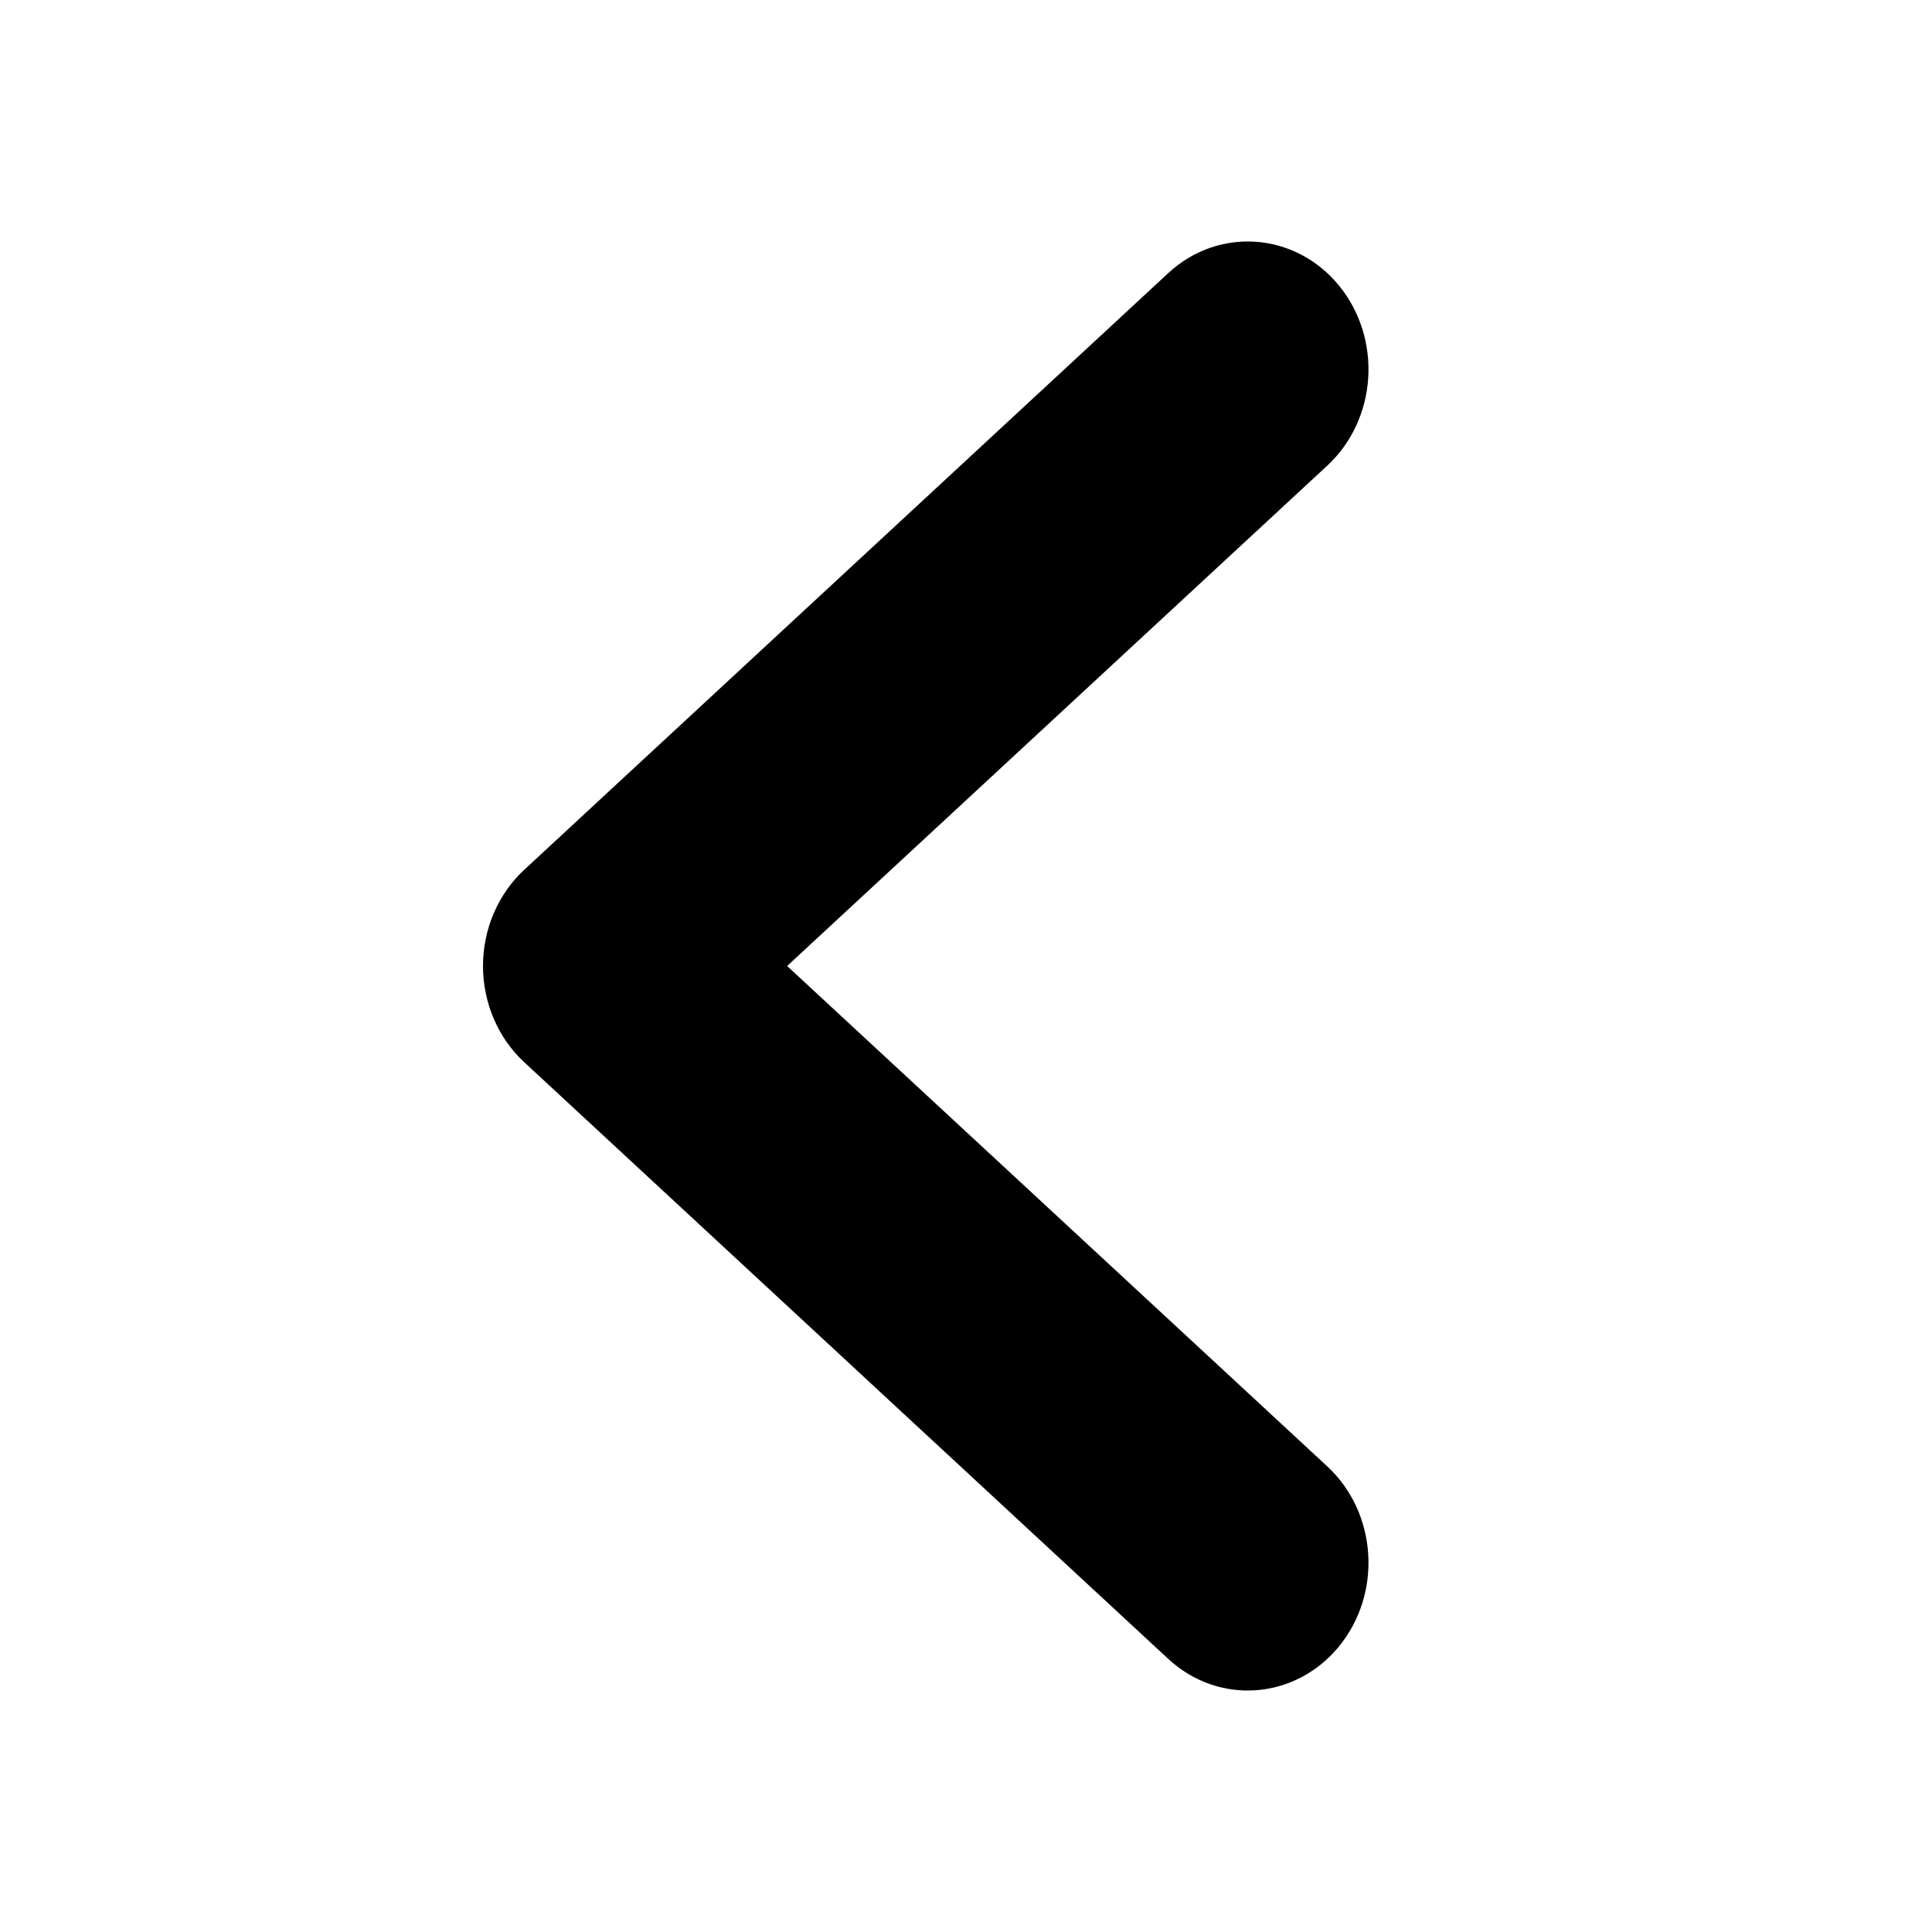
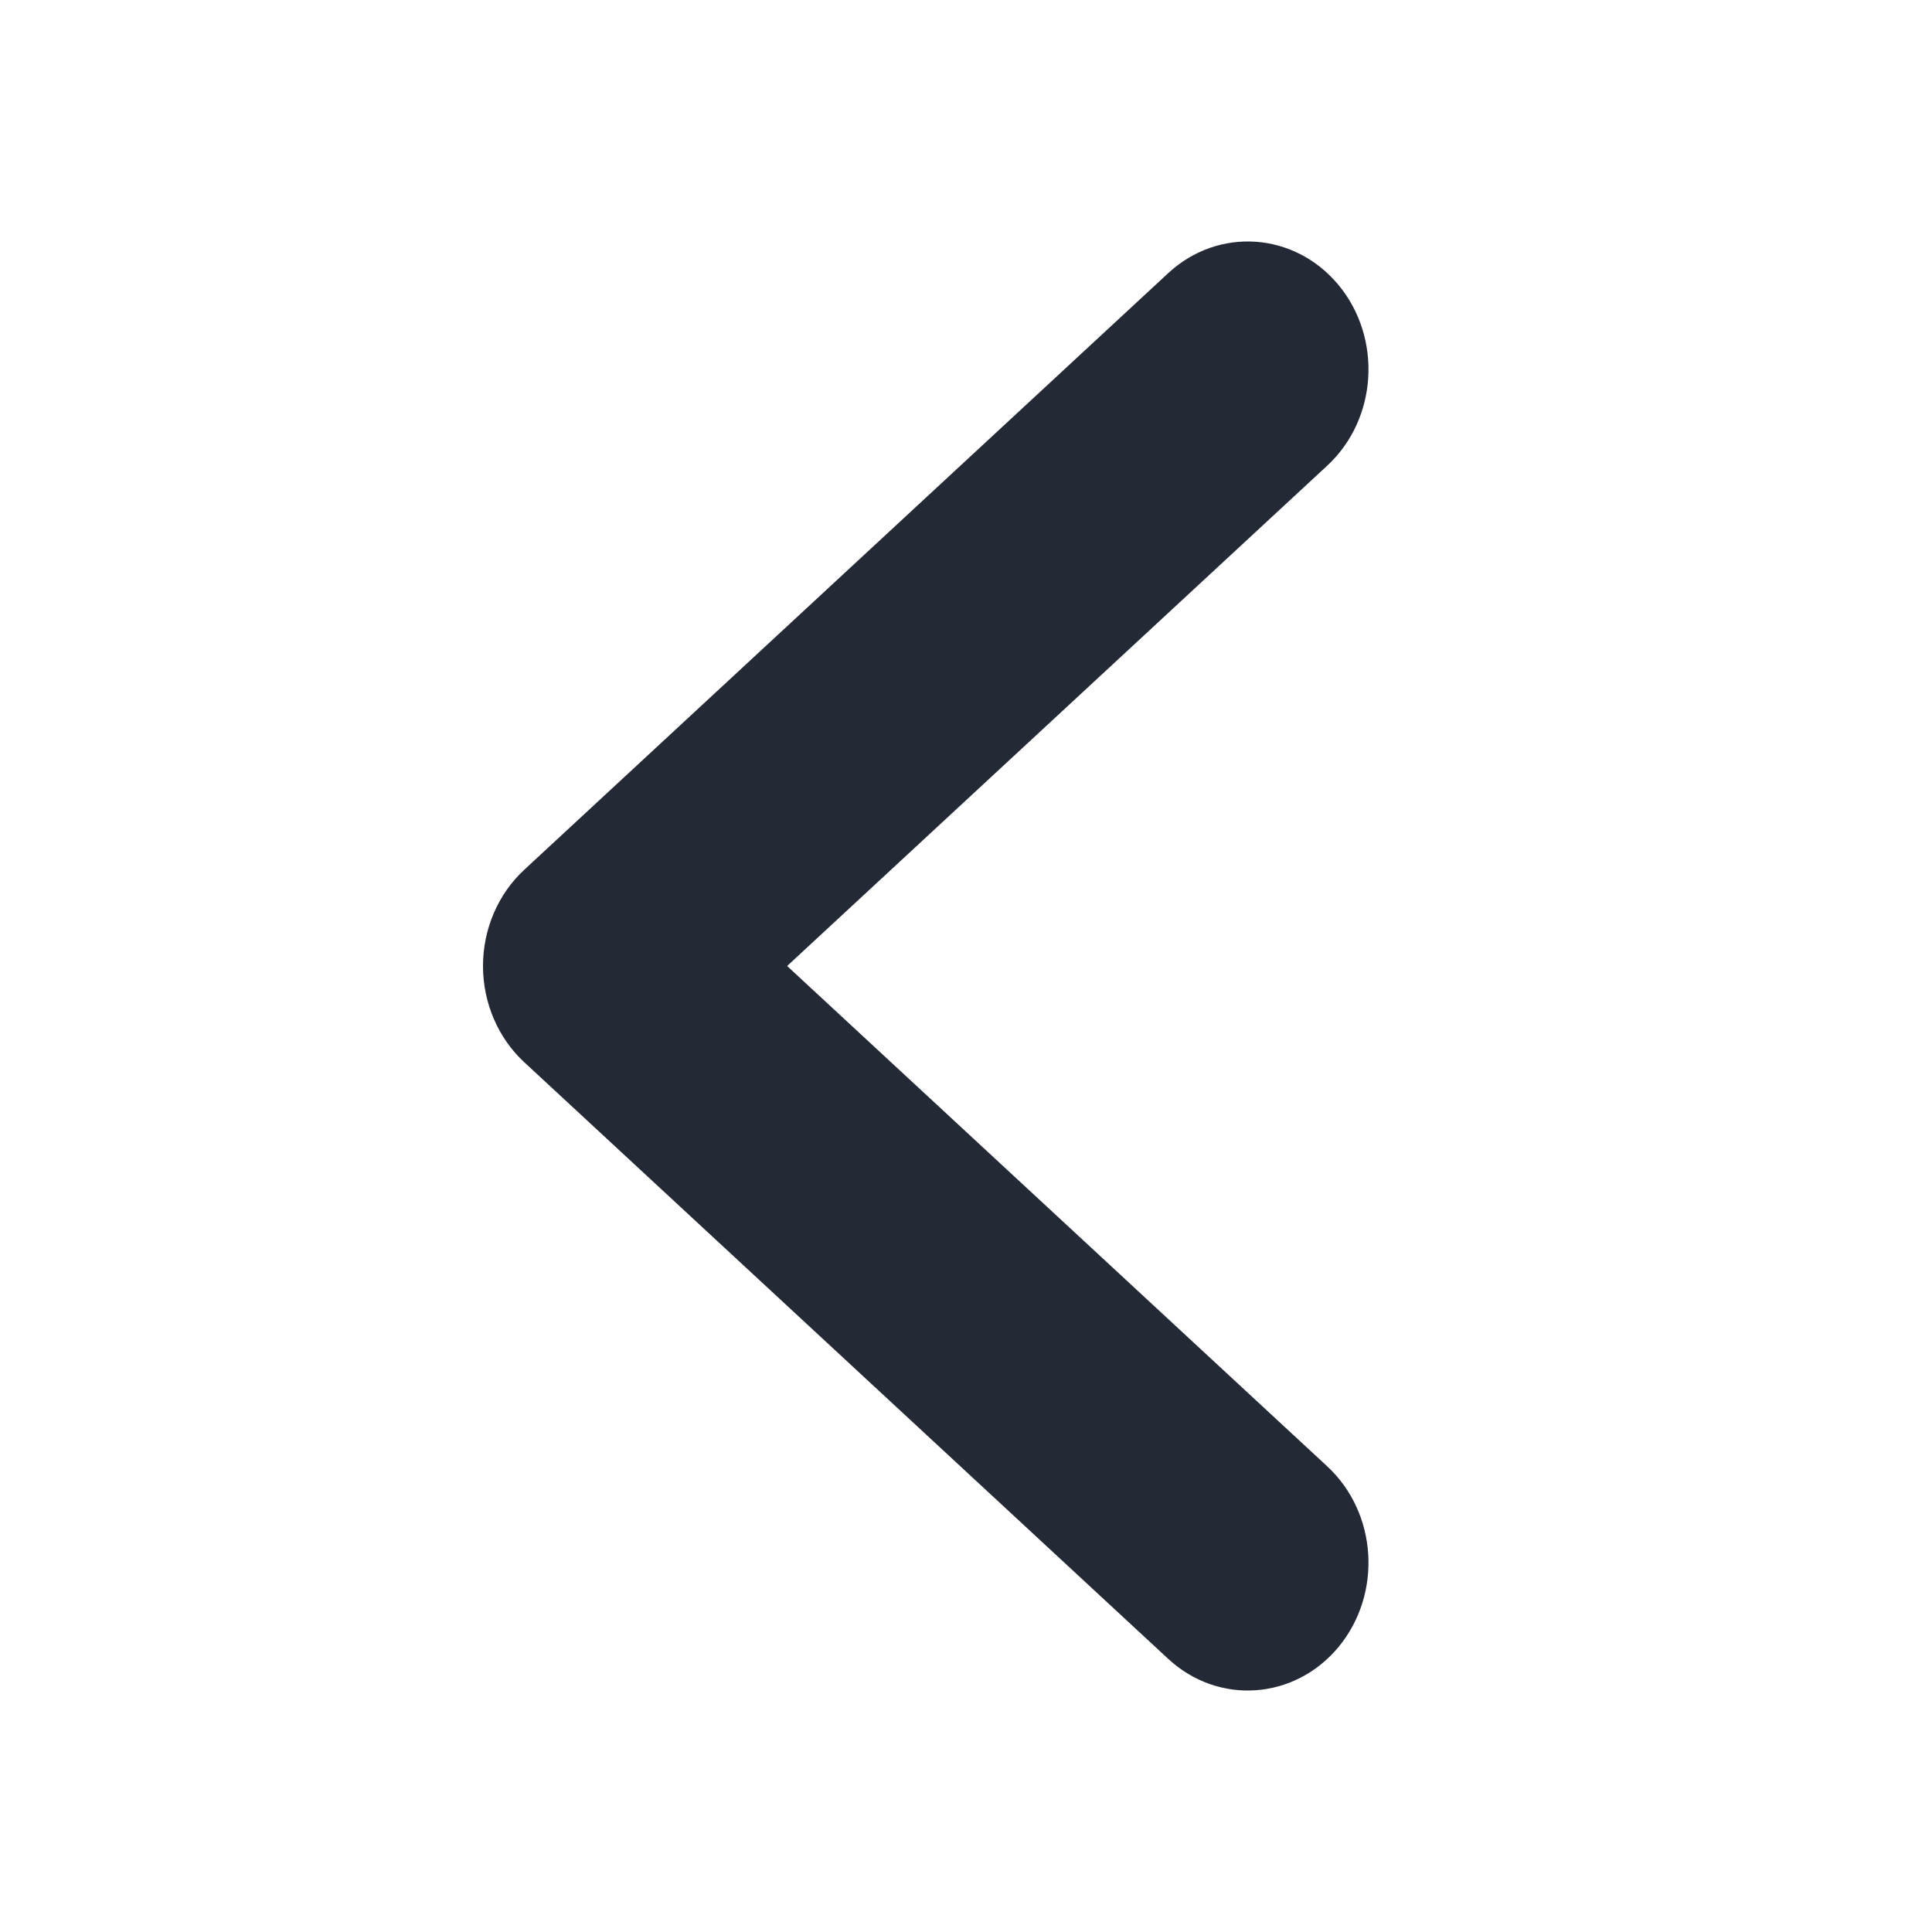
<svg xmlns="http://www.w3.org/2000/svg" width="24" height="24" viewBox="0 0 24 24" fill="none">
-   <path fill-rule="evenodd" clip-rule="evenodd" d="M16.488 5.784C17.111 5.206 17.174 4.203 16.629 3.542C16.083 2.882 15.136 2.815 14.512 3.393L6.512 10.805C6.187 11.106 6 11.542 6 12C6 12.458 6.187 12.894 6.512 13.195L14.512 20.607C15.136 21.185 16.083 21.118 16.629 20.458C17.174 19.797 17.111 18.794 16.488 18.216L9.778 12L16.488 5.784Z" fill="black" />
+   <path fill-rule="evenodd" clip-rule="evenodd" d="M16.488 5.784C17.111 5.206 17.174 4.203 16.629 3.542C16.083 2.882 15.136 2.815 14.512 3.393L6.512 10.805C6.187 11.106 6 11.542 6 12C6 12.458 6.187 12.894 6.512 13.195L14.512 20.607C15.136 21.185 16.083 21.118 16.629 20.458C17.174 19.797 17.111 18.794 16.488 18.216L9.778 12L16.488 5.784Z" fill="#242A35" />
</svg>
